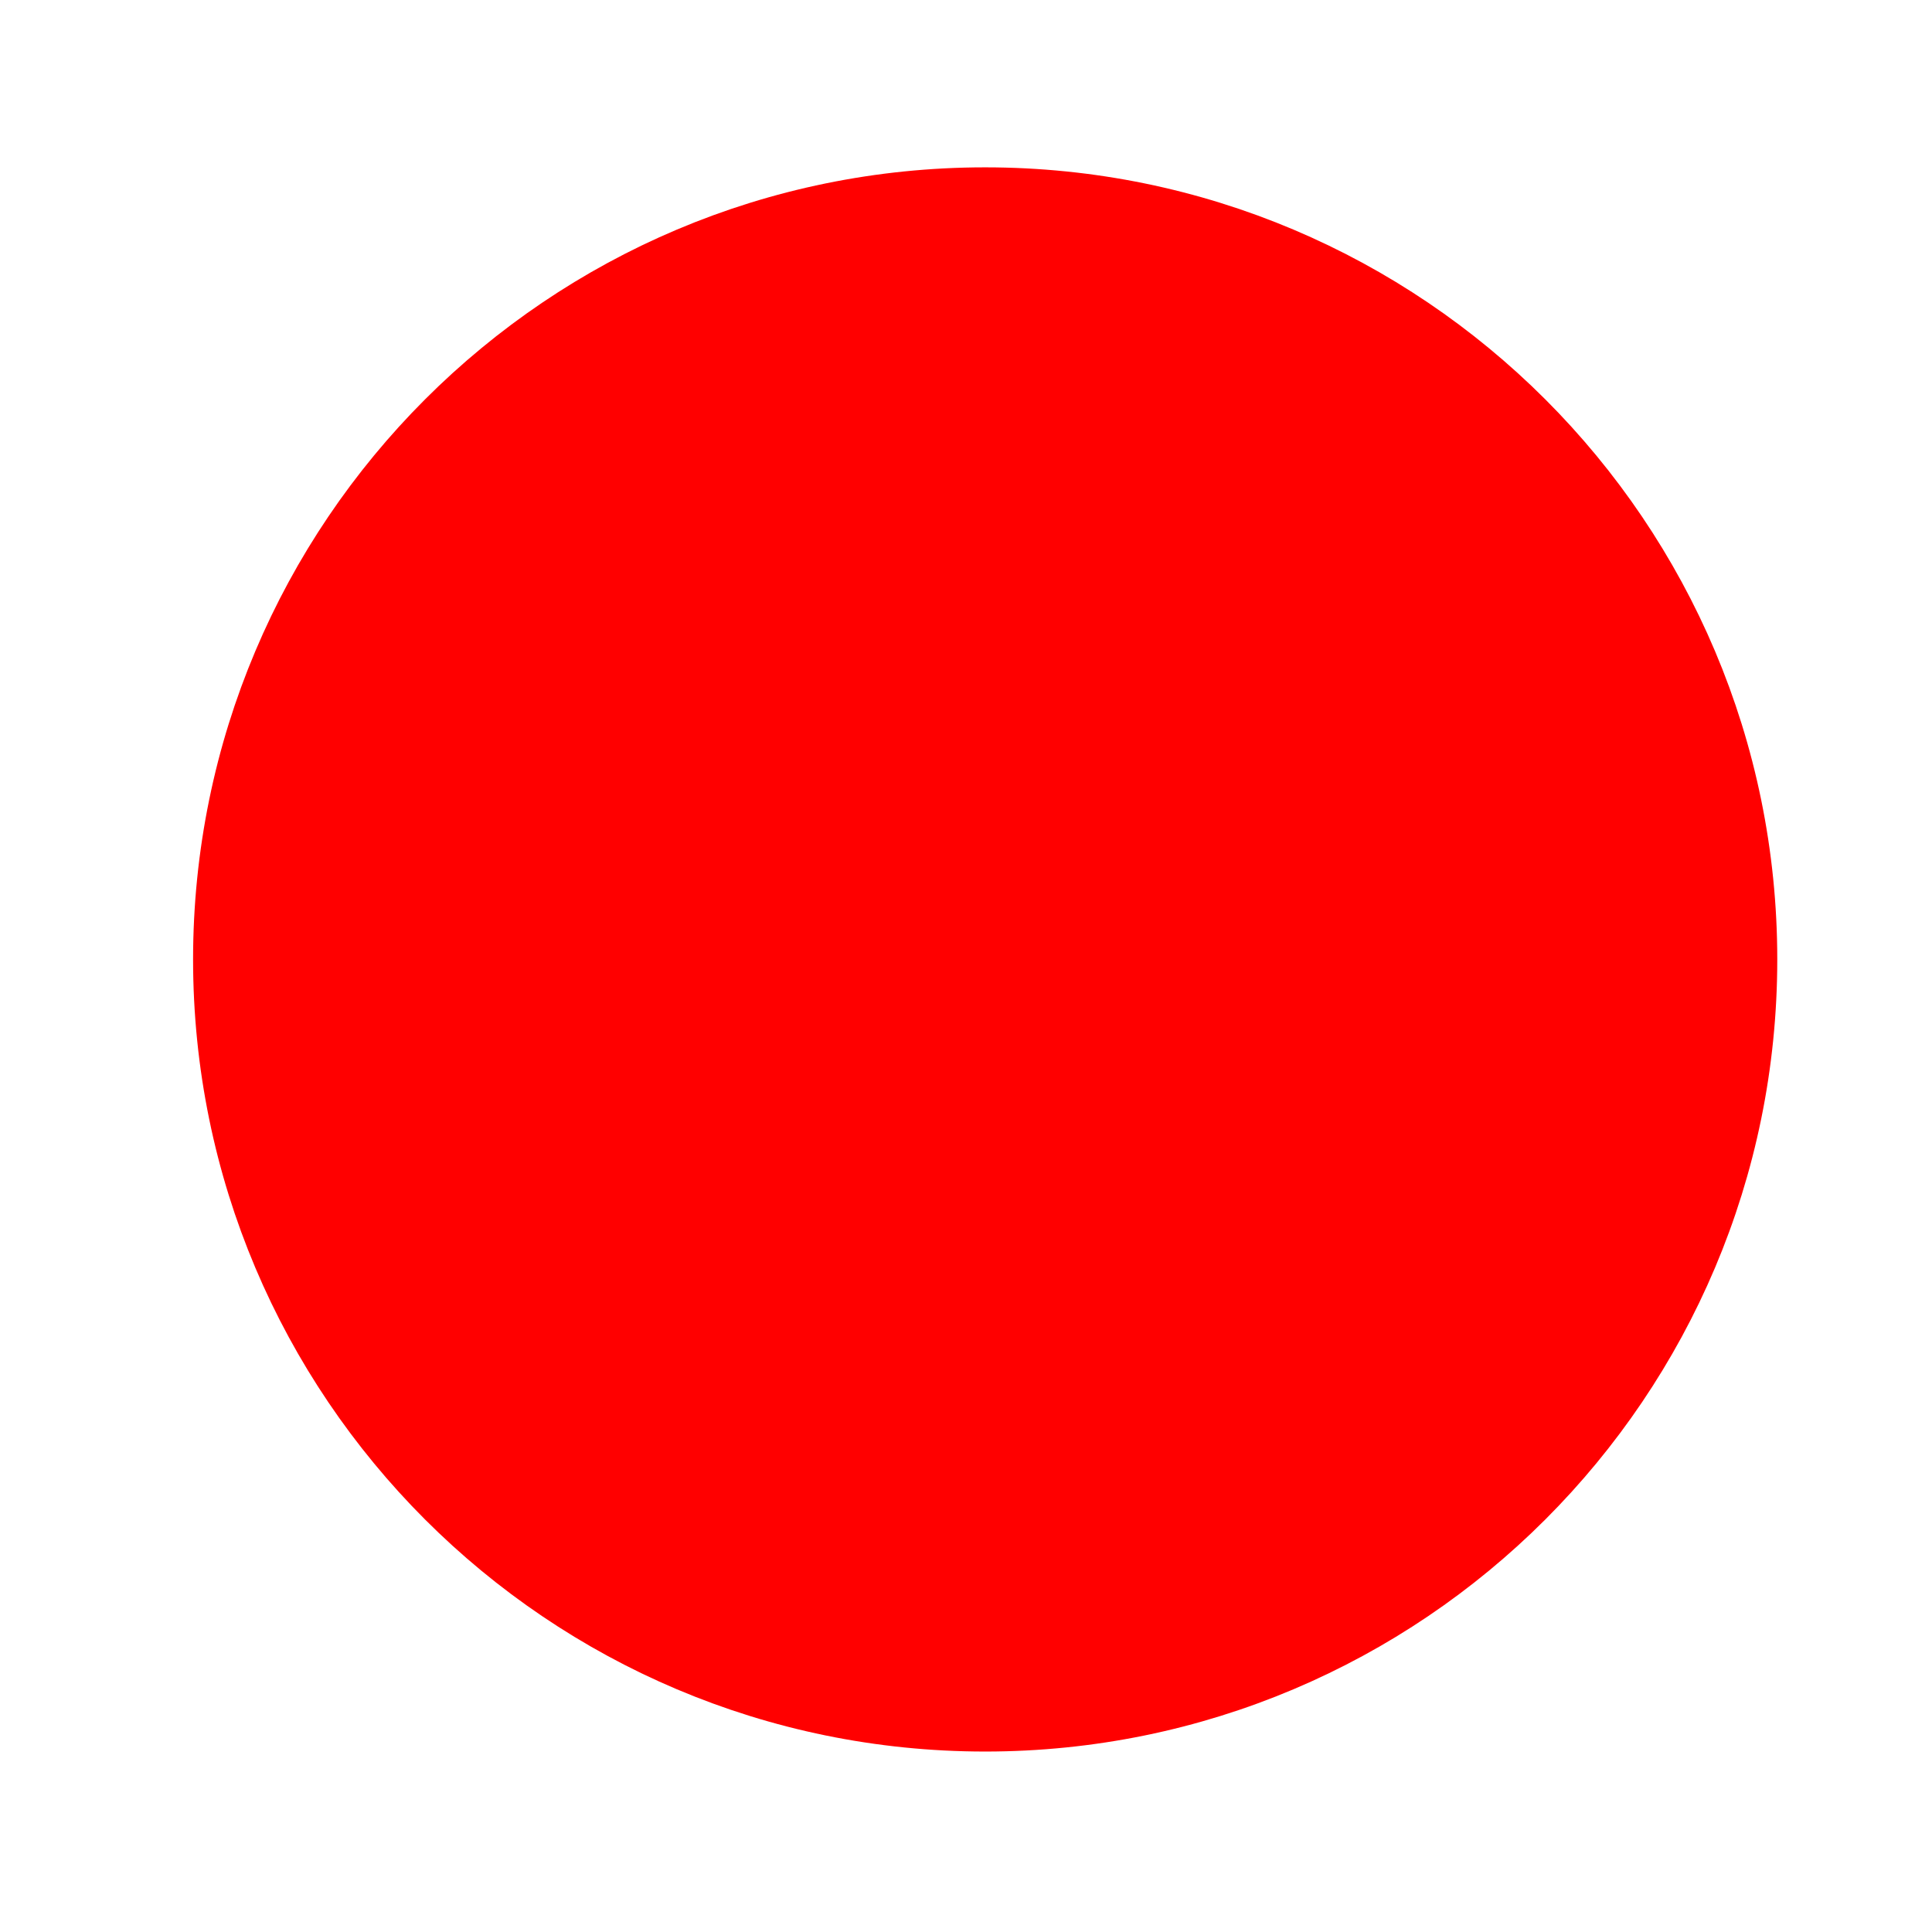
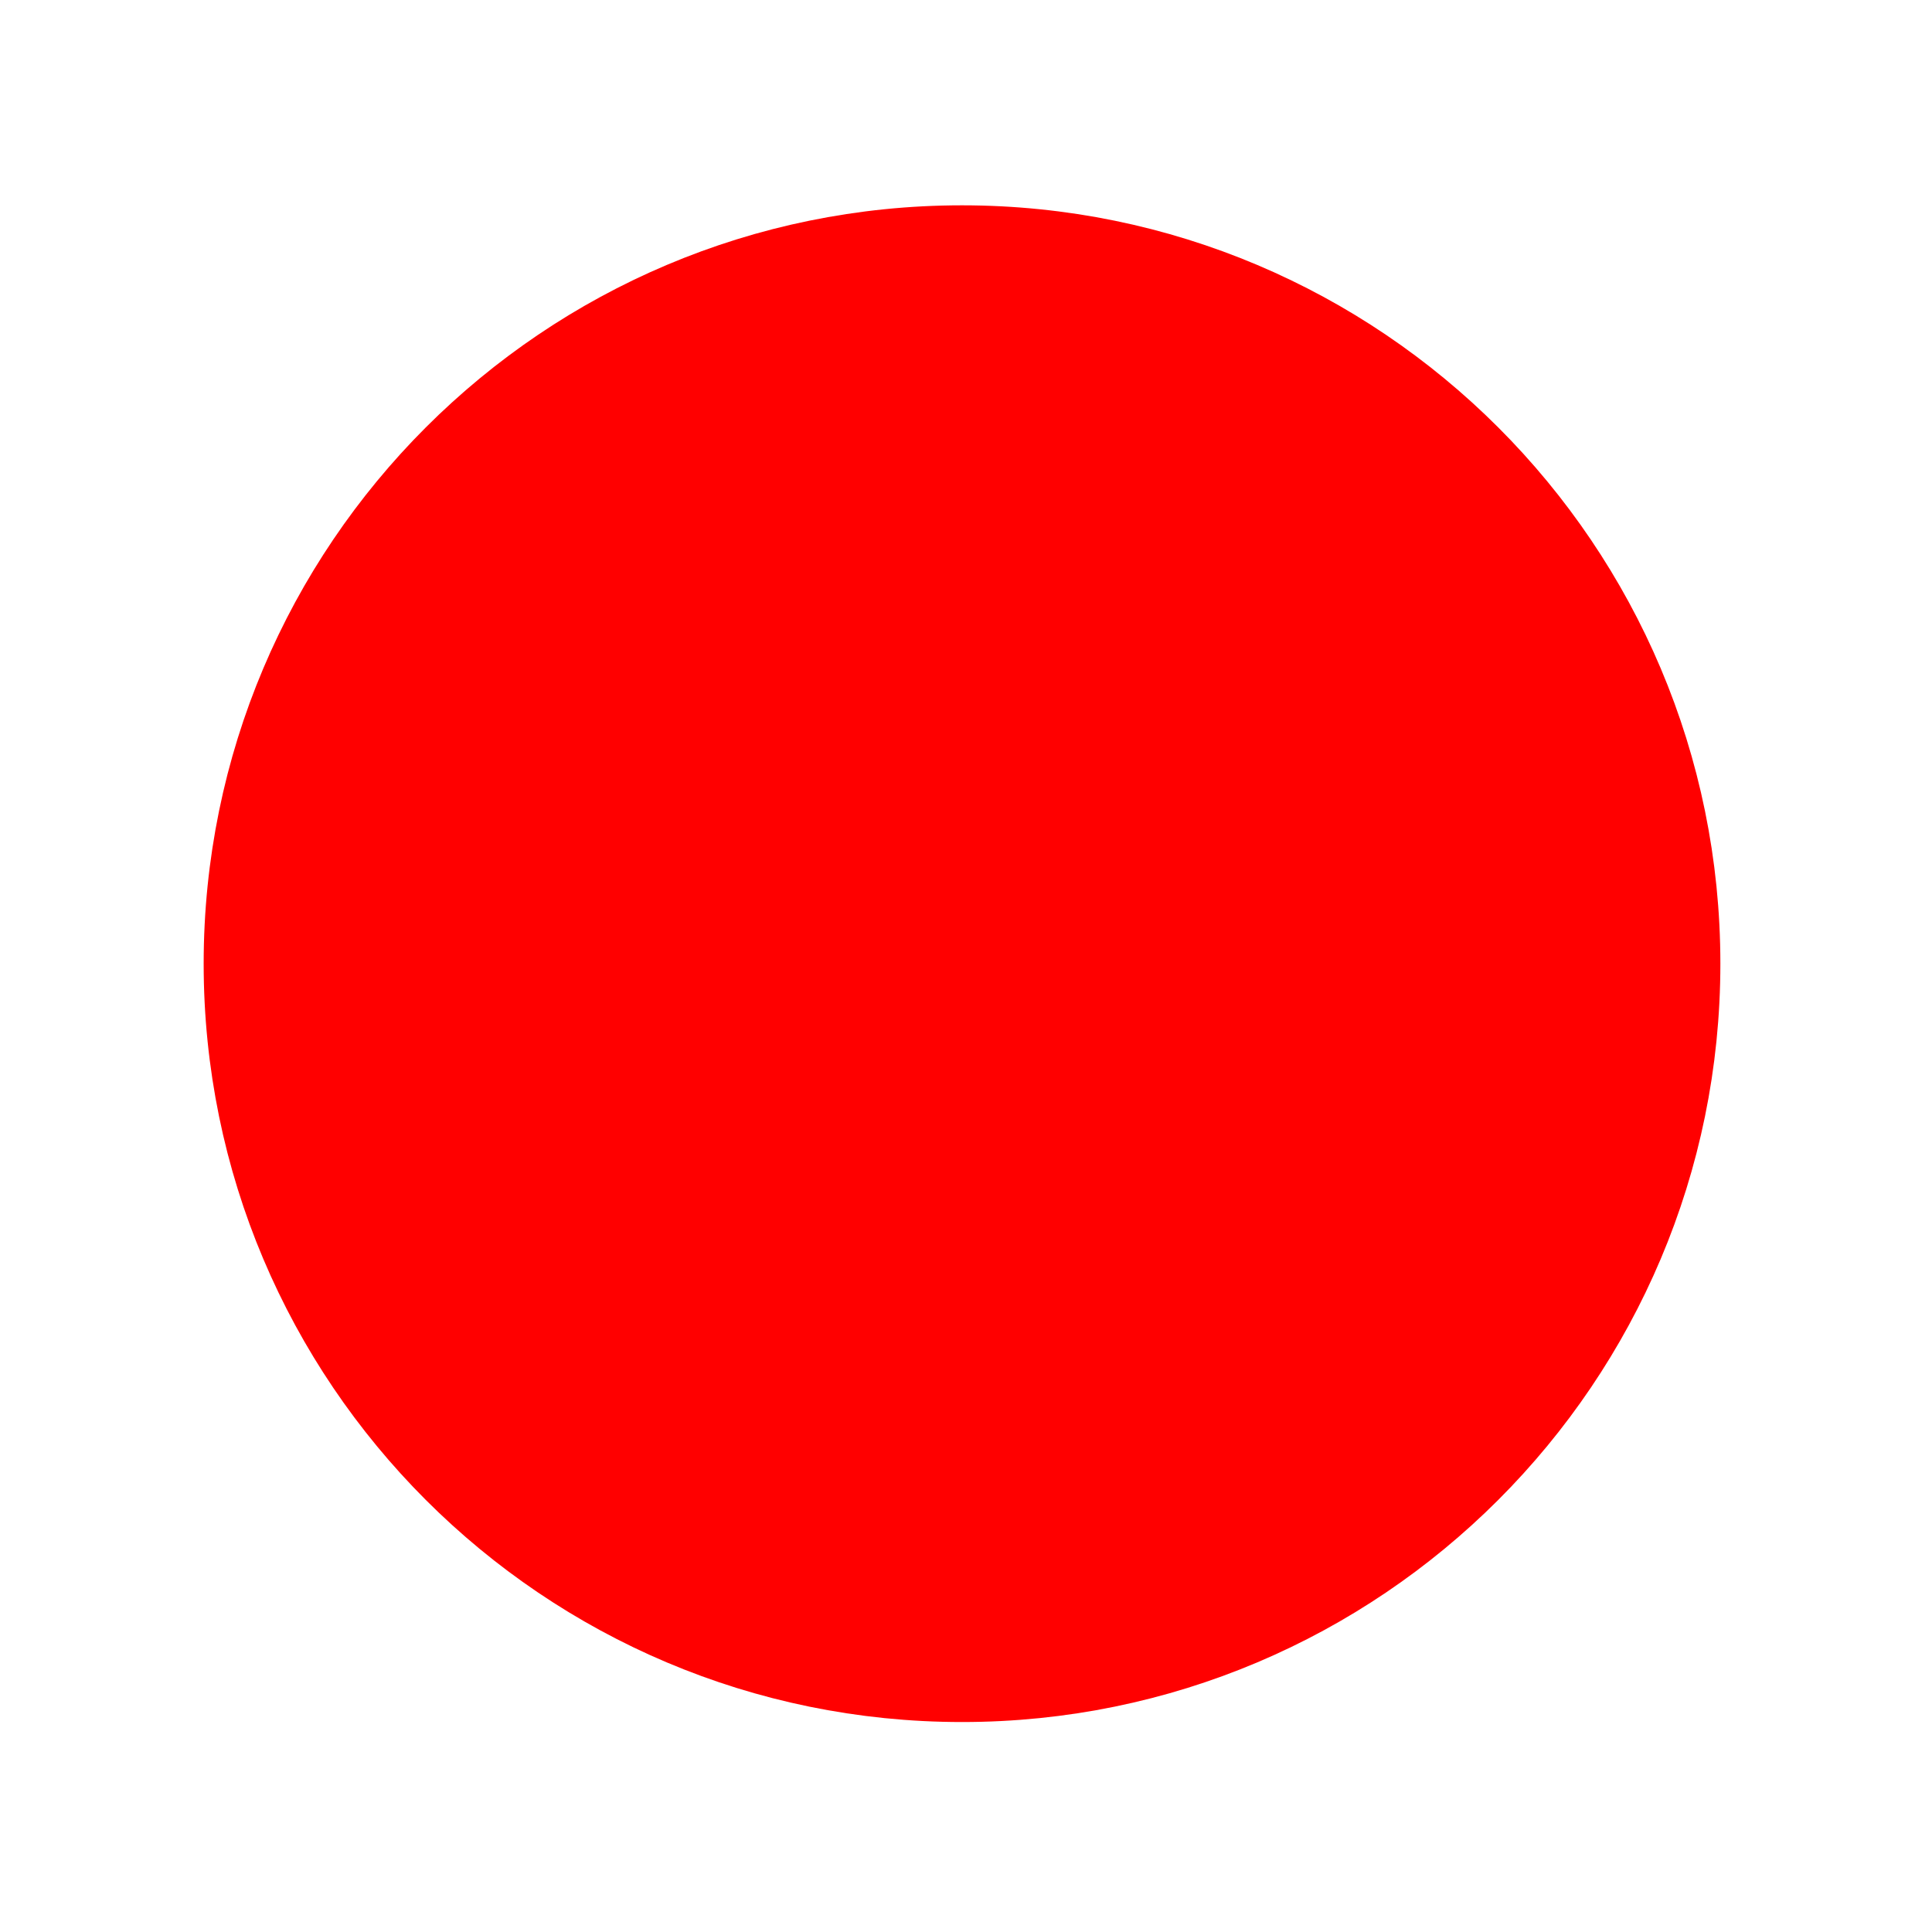
- <svg xmlns="http://www.w3.org/2000/svg" width="200mm" height="200mm" version="1.1" viewBox="0 0 200 200" id="svg188">
+ <svg xmlns="http://www.w3.org/2000/svg" width="64mm" height="64mm" version="1.1" viewBox="0 0 64 64" id="svg188">
  <defs id="defs192" />
-   <circle style="fill:#ff0000;stroke:#ff0000;stroke-width:7.621;stroke-dasharray:none" id="path1" cy="99.321" cx="101.985" r="78.187" />
+   <circle style="fill:#ff0000;stroke:#ff0000;stroke-width:2.335;stroke-dasharray:none" id="path1" cy="31.923" cx="31.868" r="23.954" />
</svg>
